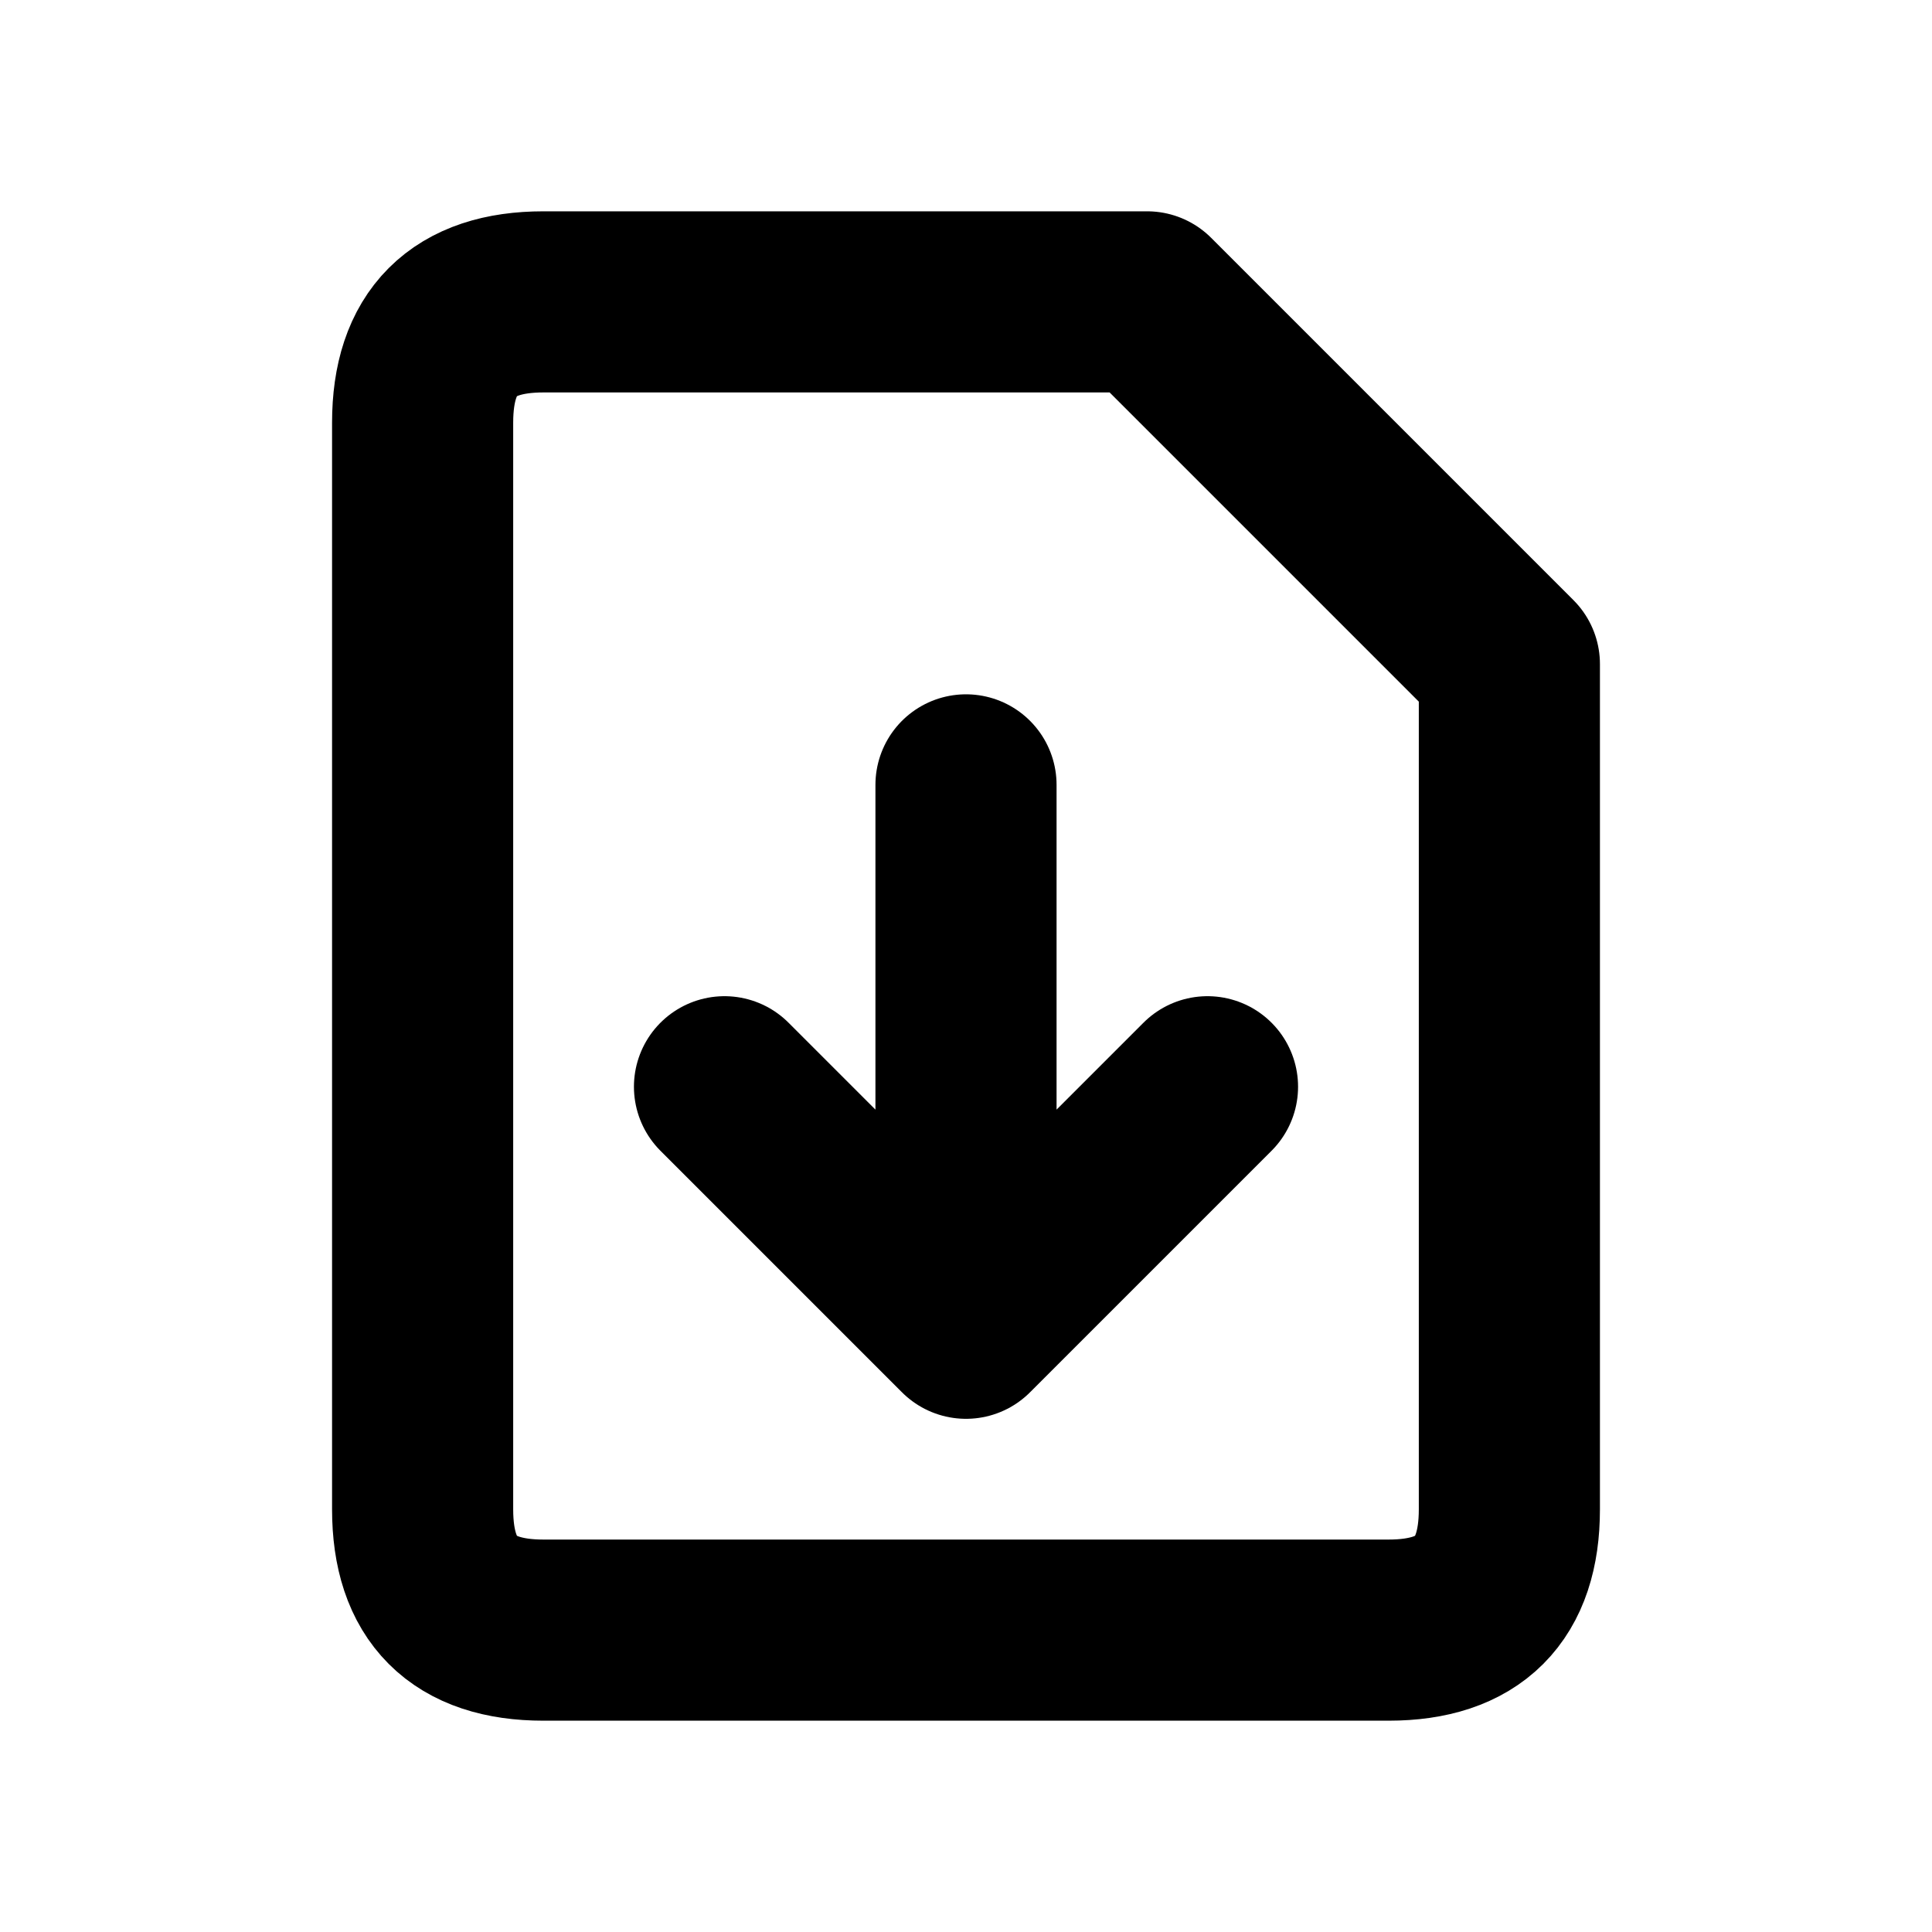
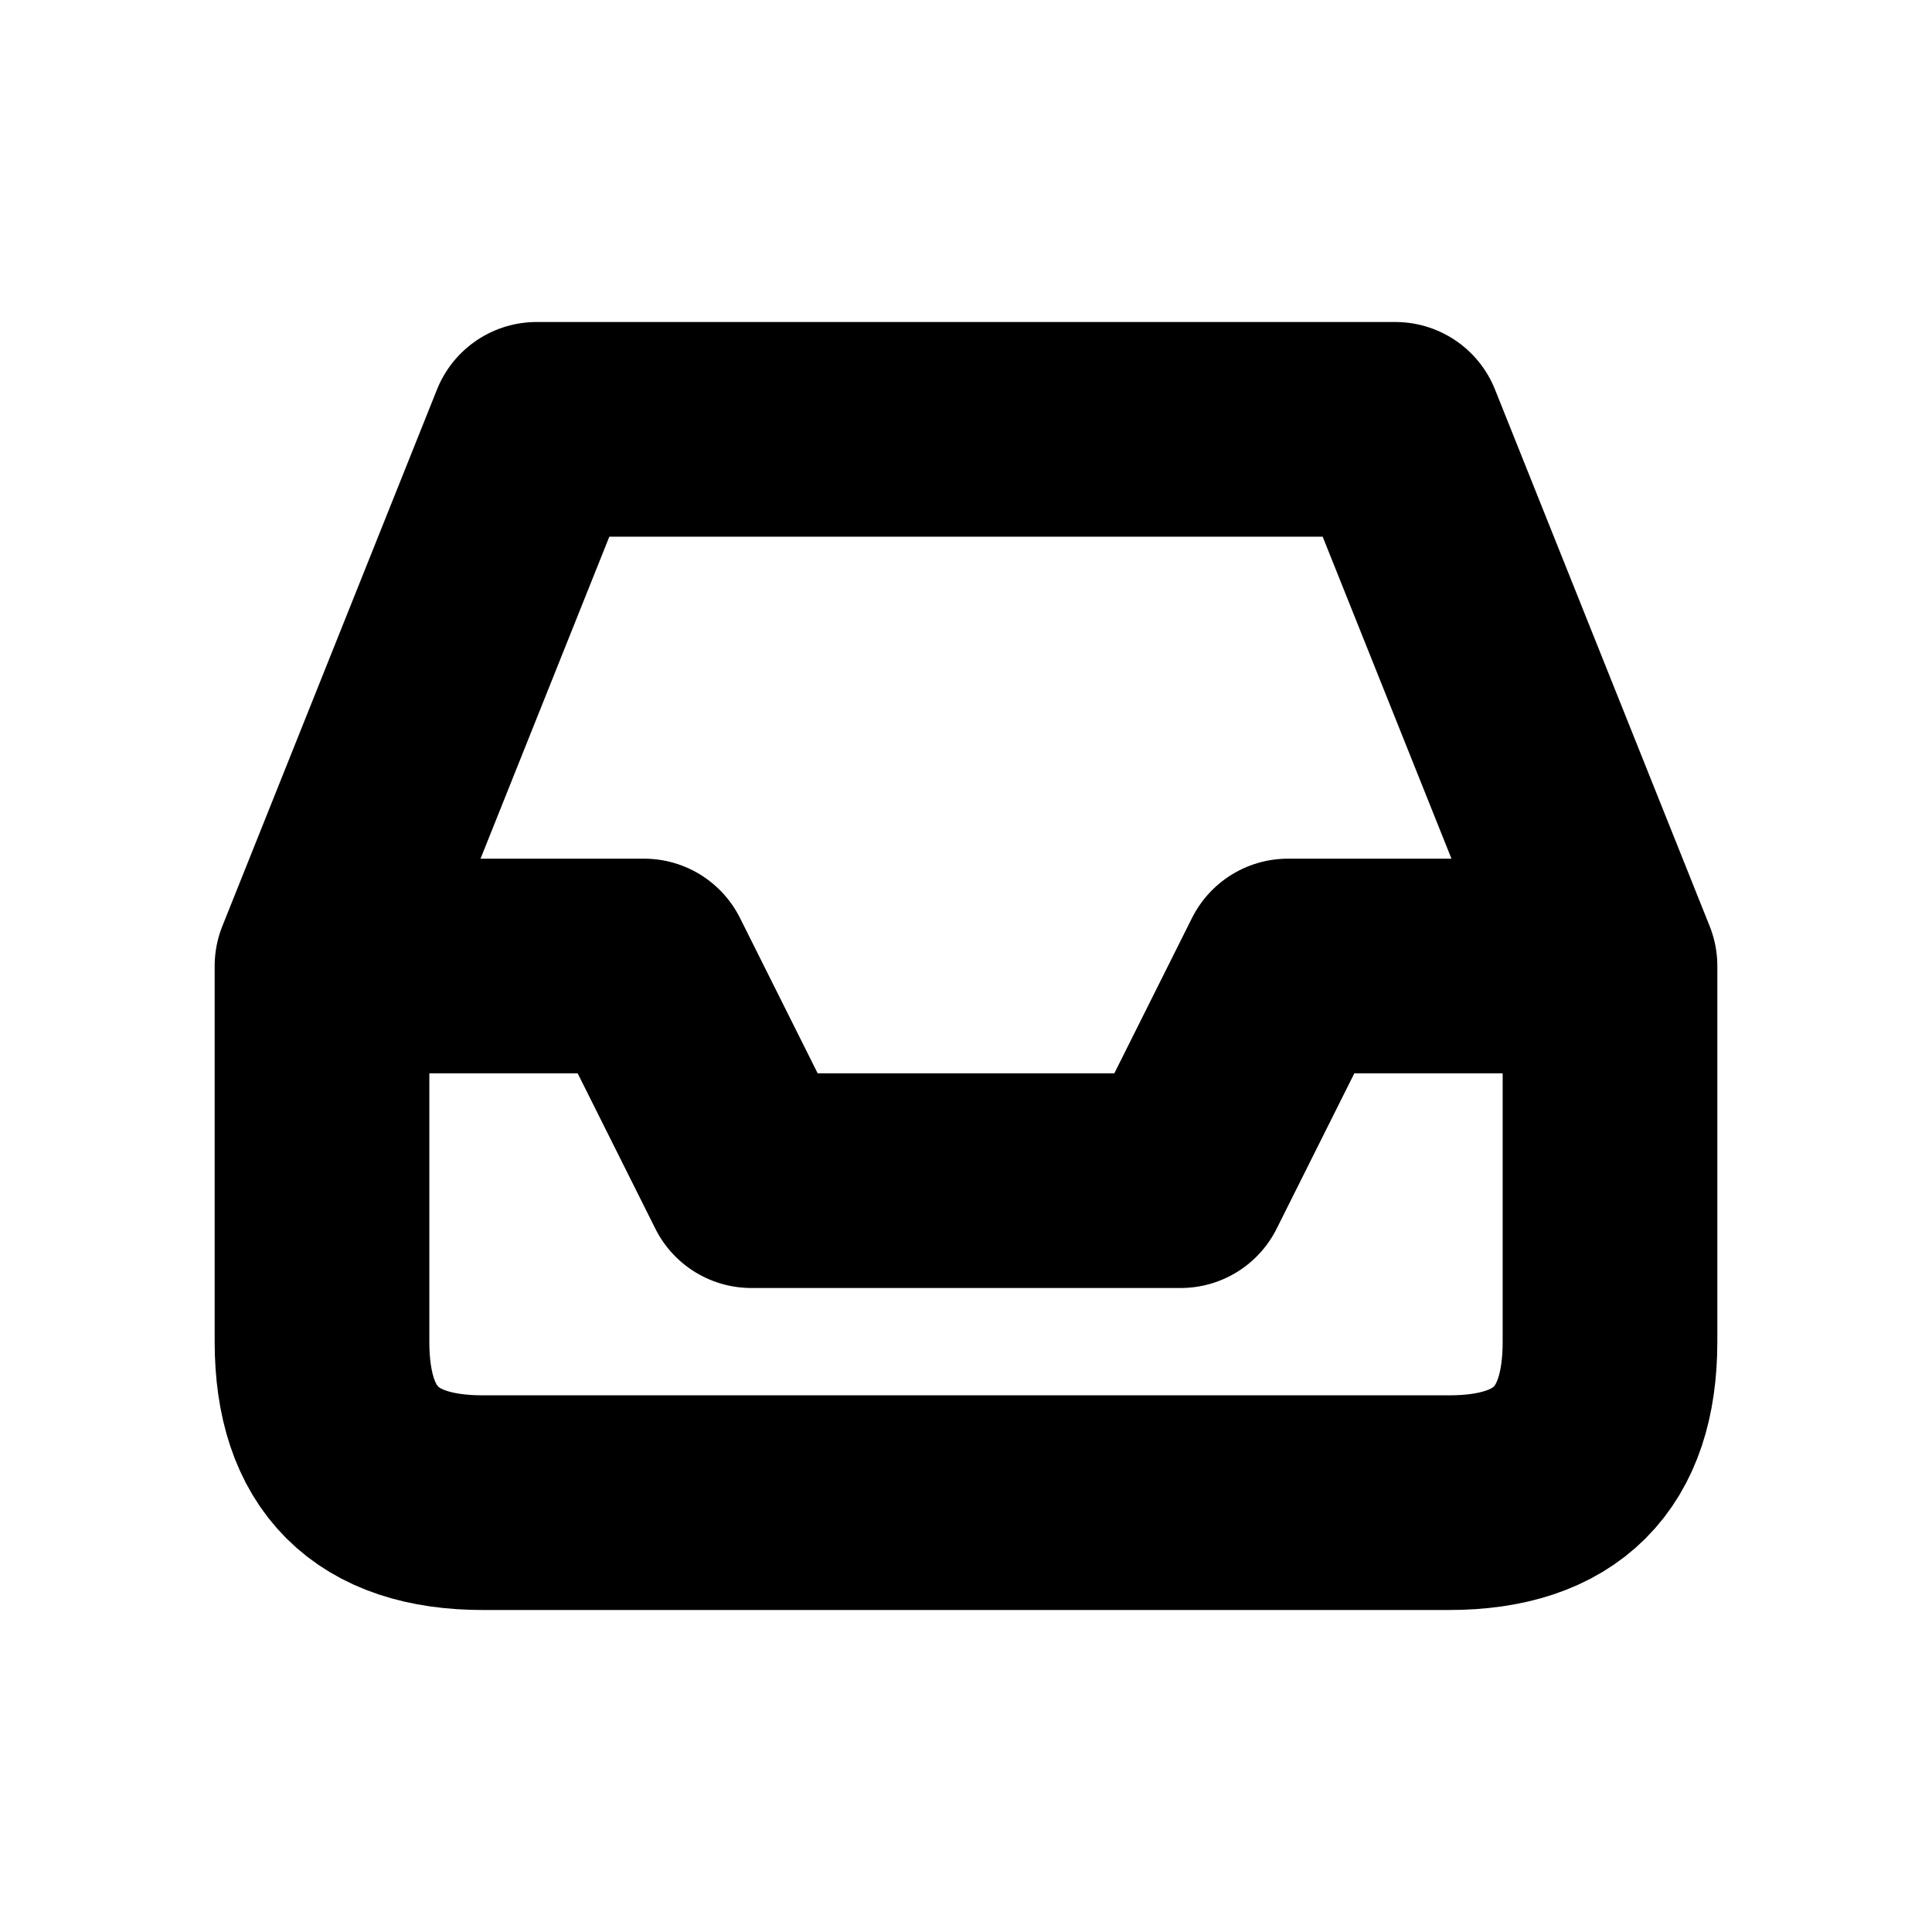
- <svg xmlns="http://www.w3.org/2000/svg" viewBox="0 0 32 32" fill="none">
-   <path d="M9 5H19L25 11V25Q25 27 23 27H9Q7 27 7 25V7Q7 5 9 5ZM16 13V22M12 18L16 22L20 18" stroke="currentColor" stroke-width="3" stroke-linecap="round" stroke-linejoin="round" />
+ <svg xmlns="http://www.w3.org/2000/svg" viewBox="0 0 36 36" fill="none">
+   <path d="M6 18L10 8H26L30 18V25Q30 28 27 28H9Q6 28 6 25Z              M6 18H12L14 22H22L24 18H30" stroke="currentColor" stroke-width="4" stroke-linecap="round" stroke-linejoin="round" />
</svg>
